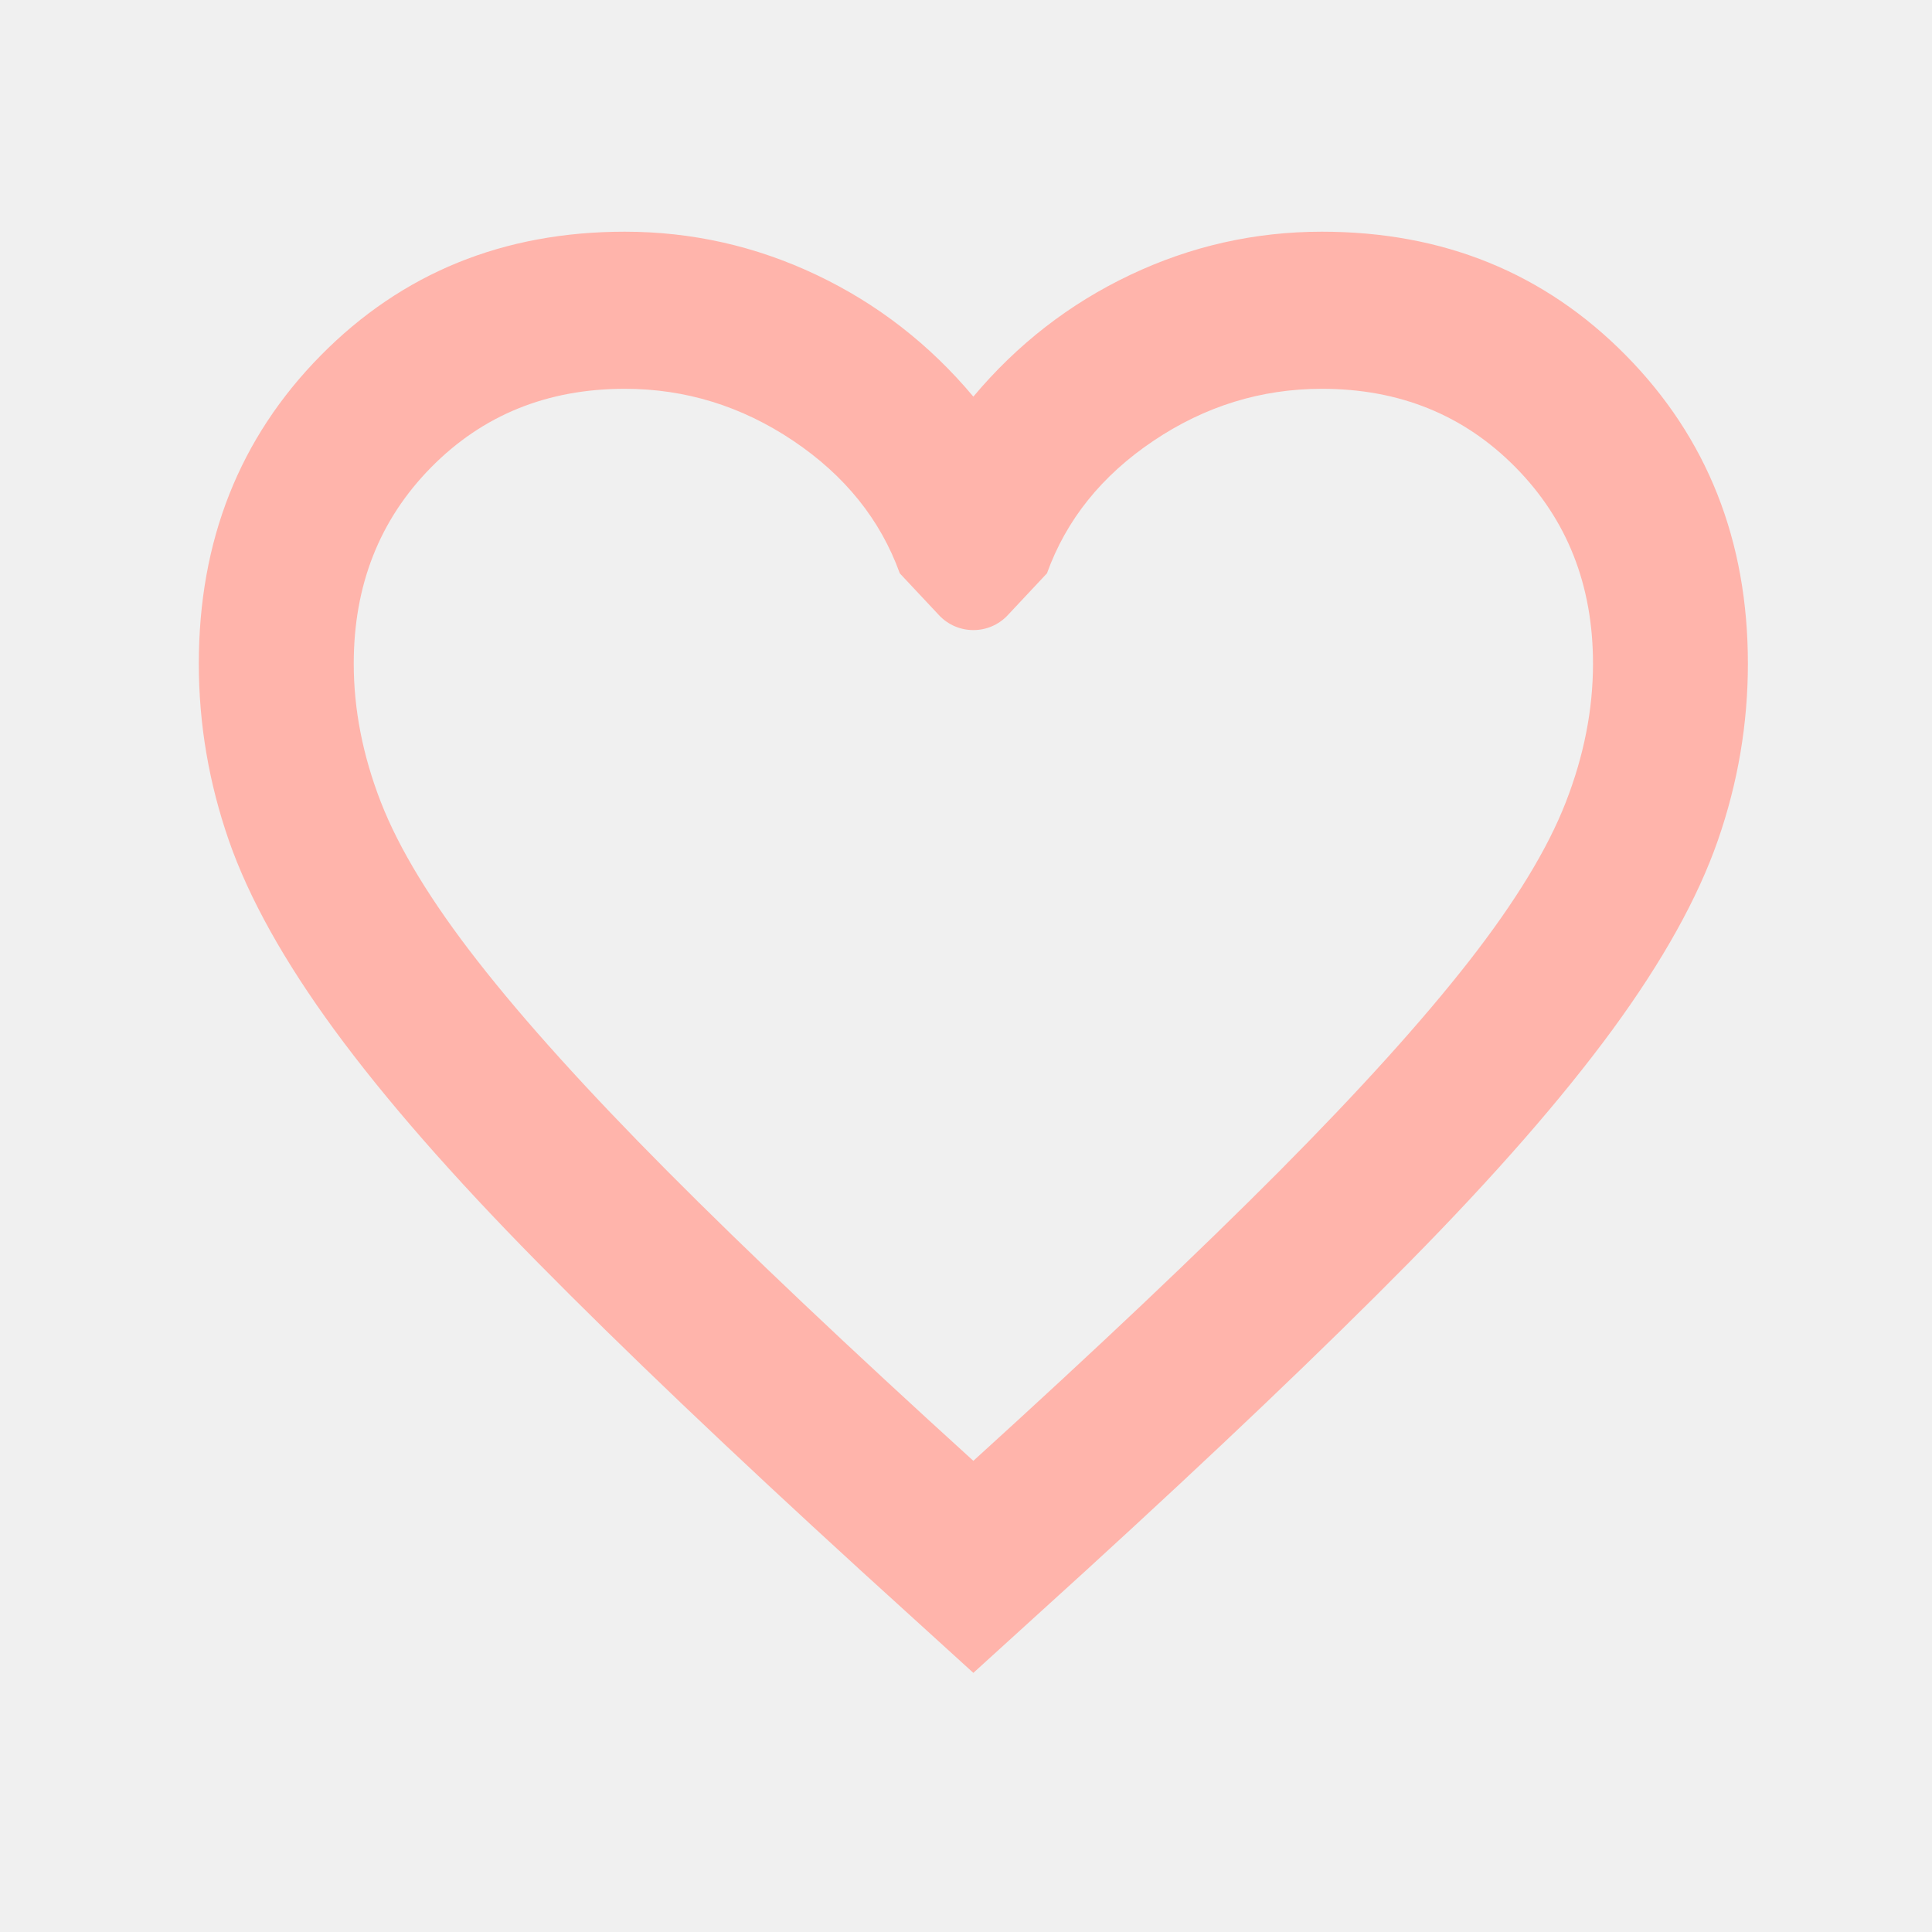
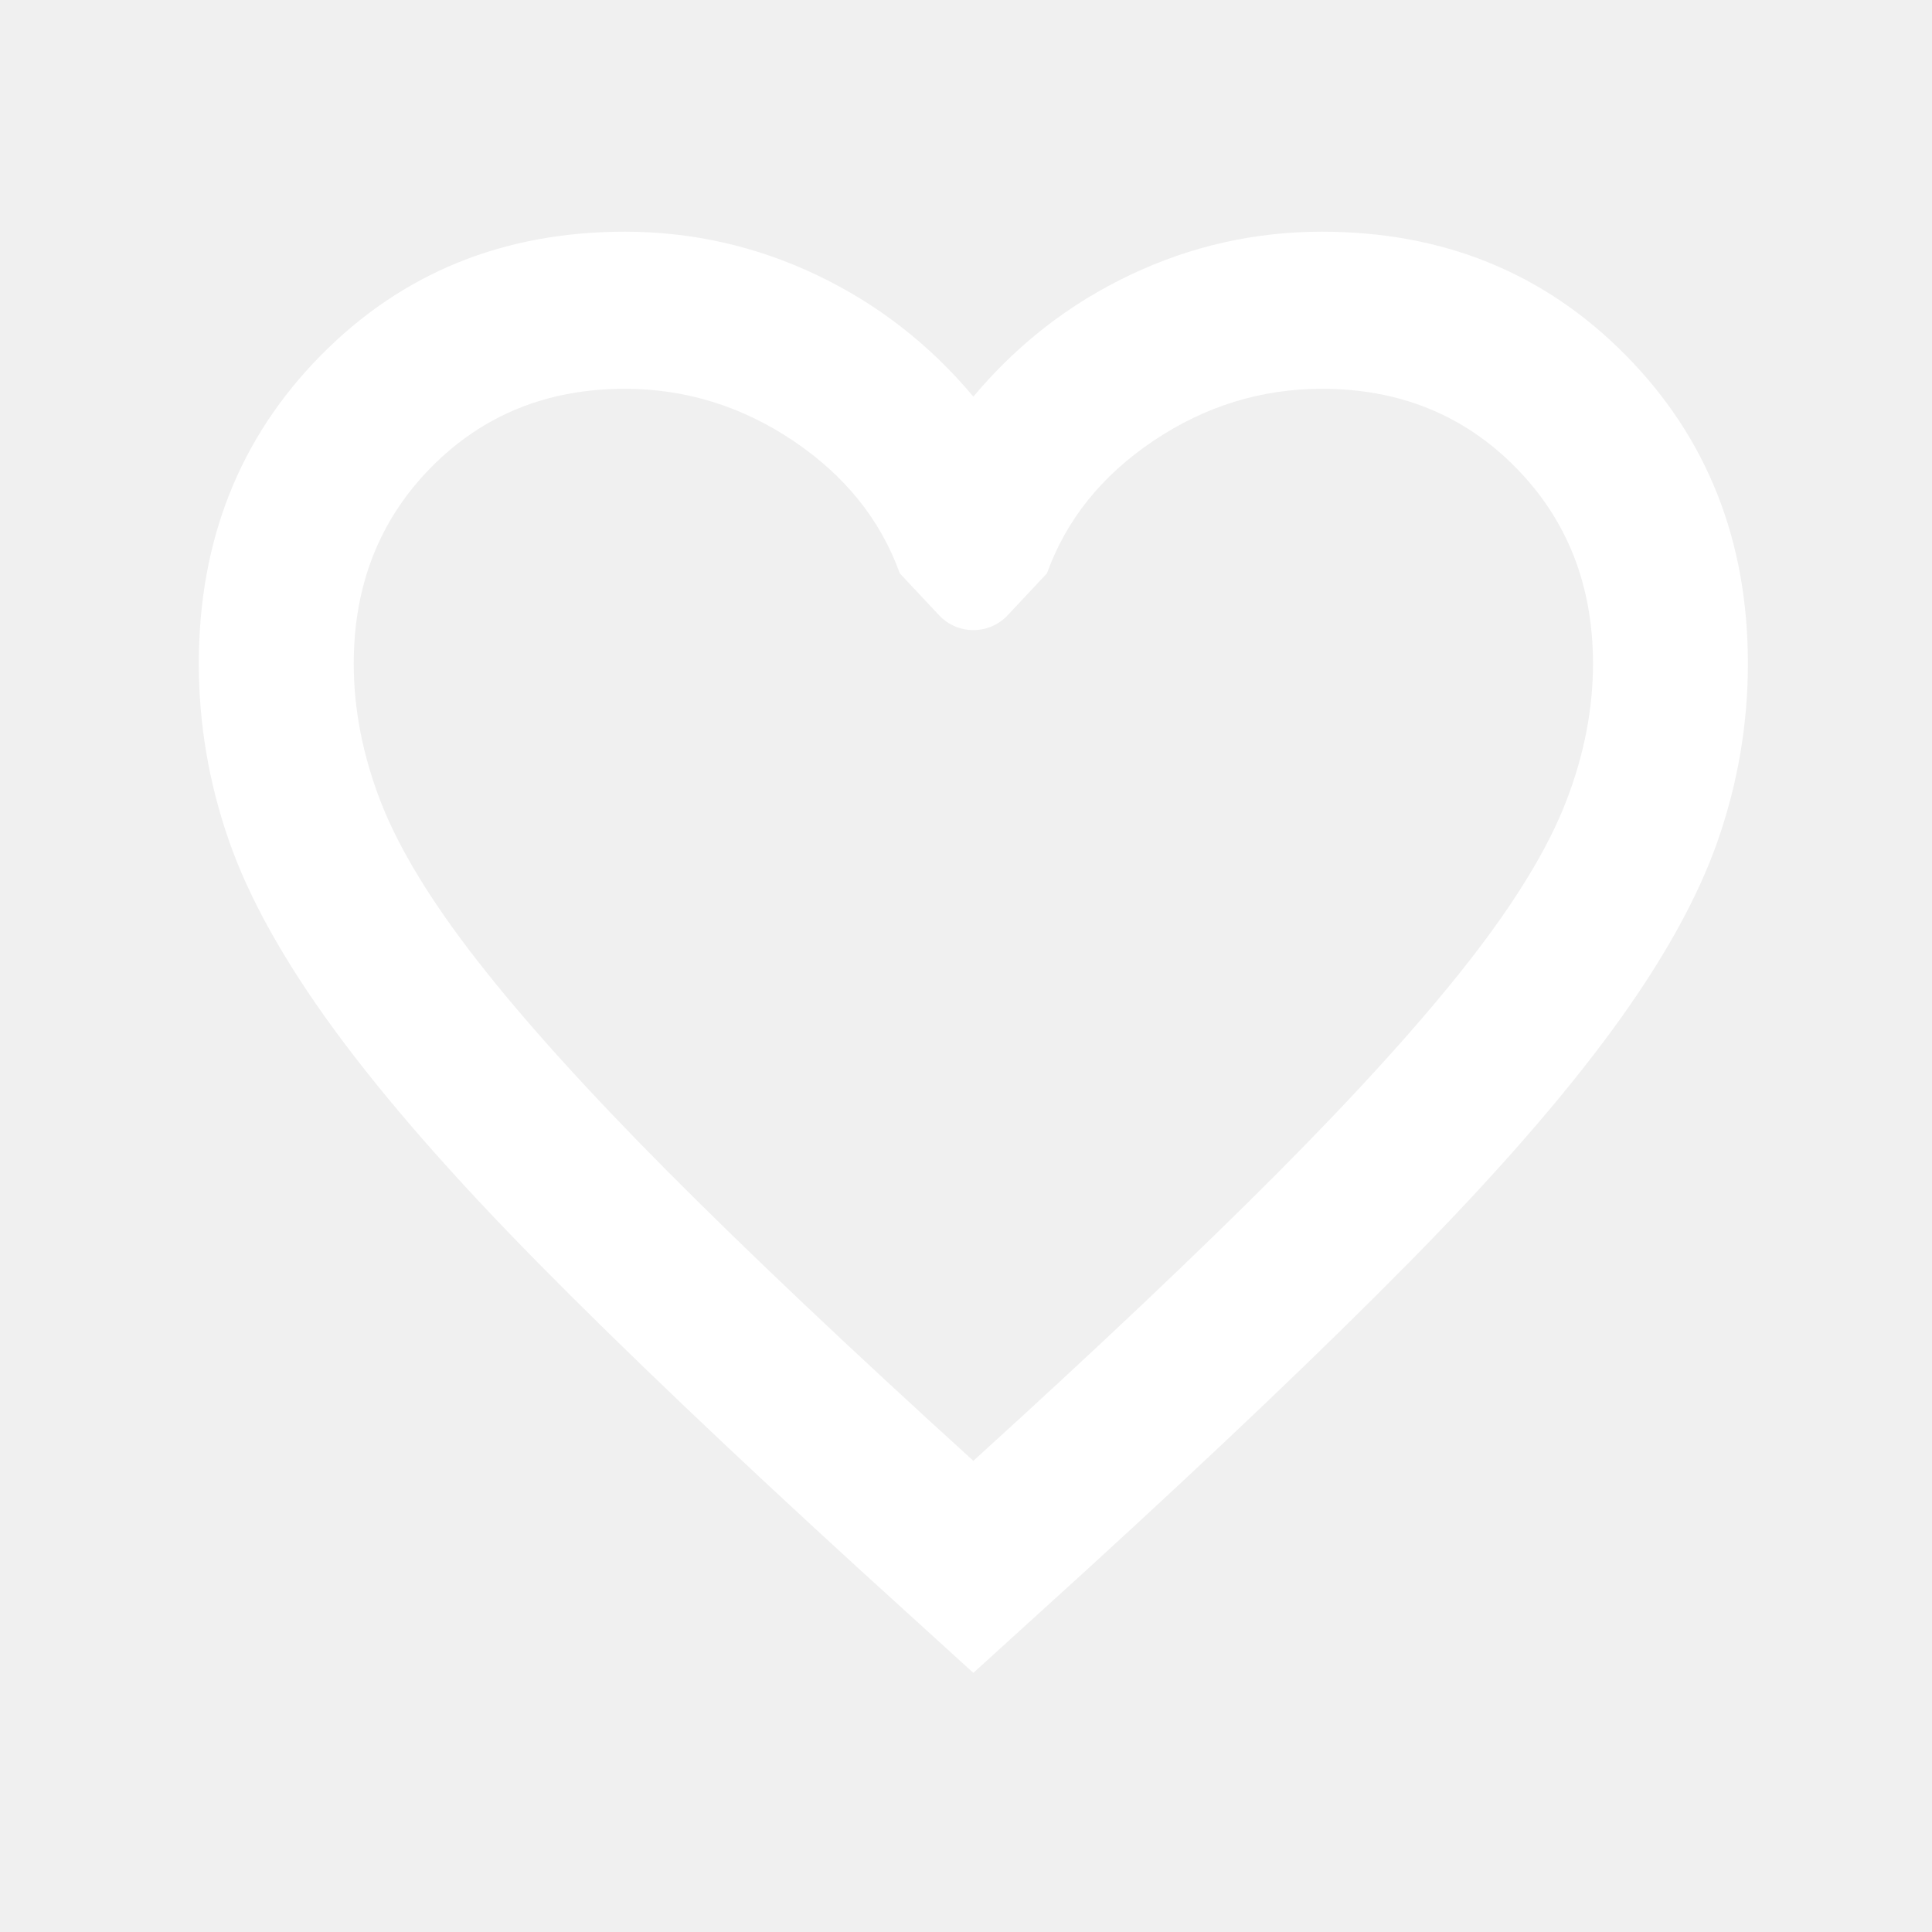
<svg xmlns="http://www.w3.org/2000/svg" width="41" height="41" viewBox="0 0 41 41" fill="none">
  <mask id="mask0_539_3702" style="mask-type:alpha" maskUnits="userSpaceOnUse" x="0" y="0" width="41" height="41">
-     <rect x="0.832" y="0.5" width="39.336" height="40" fill="#D9D9D9" />
+     <rect x="0.832" y="0.5" width="39.336" height="40" fill="#ffffff" />
  </mask>
  <g mask="url(#mask0_539_3702)">
-     <path d="M20.656 35.501L18.273 33.334C15.506 30.806 13.219 28.626 11.411 26.792C9.603 24.959 8.164 23.313 7.096 21.855C6.028 20.396 5.281 19.056 4.856 17.834C4.432 16.612 4.219 15.362 4.219 14.084C4.219 11.473 5.082 9.292 6.808 7.542C8.534 5.792 10.685 4.917 13.26 4.917C14.684 4.917 16.04 5.223 17.328 5.834C18.615 6.445 19.725 7.306 20.656 8.417C21.588 7.306 22.697 6.445 23.985 5.834C25.272 5.223 26.628 4.917 28.053 4.917C30.628 4.917 32.778 5.792 34.504 7.542C36.23 9.292 37.093 11.473 37.093 14.084C37.093 15.362 36.881 16.612 36.456 17.834C36.031 19.056 35.285 20.396 34.217 21.855C33.148 23.313 31.71 24.959 29.902 26.792C28.094 28.626 25.806 30.806 23.04 33.334L20.656 35.501ZM20.656 31.001C23.286 28.612 25.45 26.563 27.149 24.855C28.847 23.146 30.189 21.66 31.176 20.396C32.162 19.133 32.847 18.008 33.23 17.021C33.614 16.035 33.806 15.056 33.806 14.084C33.806 12.417 33.258 11.028 32.162 9.917C31.066 8.806 29.696 8.251 28.053 8.251C26.765 8.251 25.573 8.619 24.478 9.355C23.382 10.091 22.629 11.028 22.218 12.167L21.386 13.055C20.991 13.477 20.322 13.477 19.927 13.055L19.095 12.167C18.684 11.028 17.93 10.091 16.835 9.355C15.739 8.619 14.547 8.251 13.26 8.251C11.616 8.251 10.246 8.806 9.15 9.917C8.055 11.028 7.507 12.417 7.507 14.084C7.507 15.056 7.699 16.035 8.082 17.021C8.466 18.008 9.15 19.133 10.137 20.396C11.123 21.66 12.465 23.146 14.164 24.855C15.862 26.563 18.026 28.612 20.656 31.001Z" fill="#FFB4AB" />
+     <path d="M20.656 35.501L18.273 33.334C15.506 30.806 13.219 28.626 11.411 26.792C9.603 24.959 8.164 23.313 7.096 21.855C6.028 20.396 5.281 19.056 4.856 17.834C4.432 16.612 4.219 15.362 4.219 14.084C4.219 11.473 5.082 9.292 6.808 7.542C8.534 5.792 10.685 4.917 13.26 4.917C14.684 4.917 16.04 5.223 17.328 5.834C18.615 6.445 19.725 7.306 20.656 8.417C21.588 7.306 22.697 6.445 23.985 5.834C25.272 5.223 26.628 4.917 28.053 4.917C30.628 4.917 32.778 5.792 34.504 7.542C36.23 9.292 37.093 11.473 37.093 14.084C37.093 15.362 36.881 16.612 36.456 17.834C36.031 19.056 35.285 20.396 34.217 21.855C33.148 23.313 31.71 24.959 29.902 26.792C28.094 28.626 25.806 30.806 23.04 33.334L20.656 35.501ZM20.656 31.001C23.286 28.612 25.45 26.563 27.149 24.855C28.847 23.146 30.189 21.66 31.176 20.396C32.162 19.133 32.847 18.008 33.23 17.021C33.614 16.035 33.806 15.056 33.806 14.084C33.806 12.417 33.258 11.028 32.162 9.917C31.066 8.806 29.696 8.251 28.053 8.251C26.765 8.251 25.573 8.619 24.478 9.355C23.382 10.091 22.629 11.028 22.218 12.167L21.386 13.055C20.991 13.477 20.322 13.477 19.927 13.055L19.095 12.167C18.684 11.028 17.93 10.091 16.835 9.355C15.739 8.619 14.547 8.251 13.26 8.251C11.616 8.251 10.246 8.806 9.15 9.917C8.055 11.028 7.507 12.417 7.507 14.084C7.507 15.056 7.699 16.035 8.082 17.021C8.466 18.008 9.15 19.133 10.137 20.396C11.123 21.66 12.465 23.146 14.164 24.855C15.862 26.563 18.026 28.612 20.656 31.001Z" fill="#ffffff" />
  </g>
</svg>
